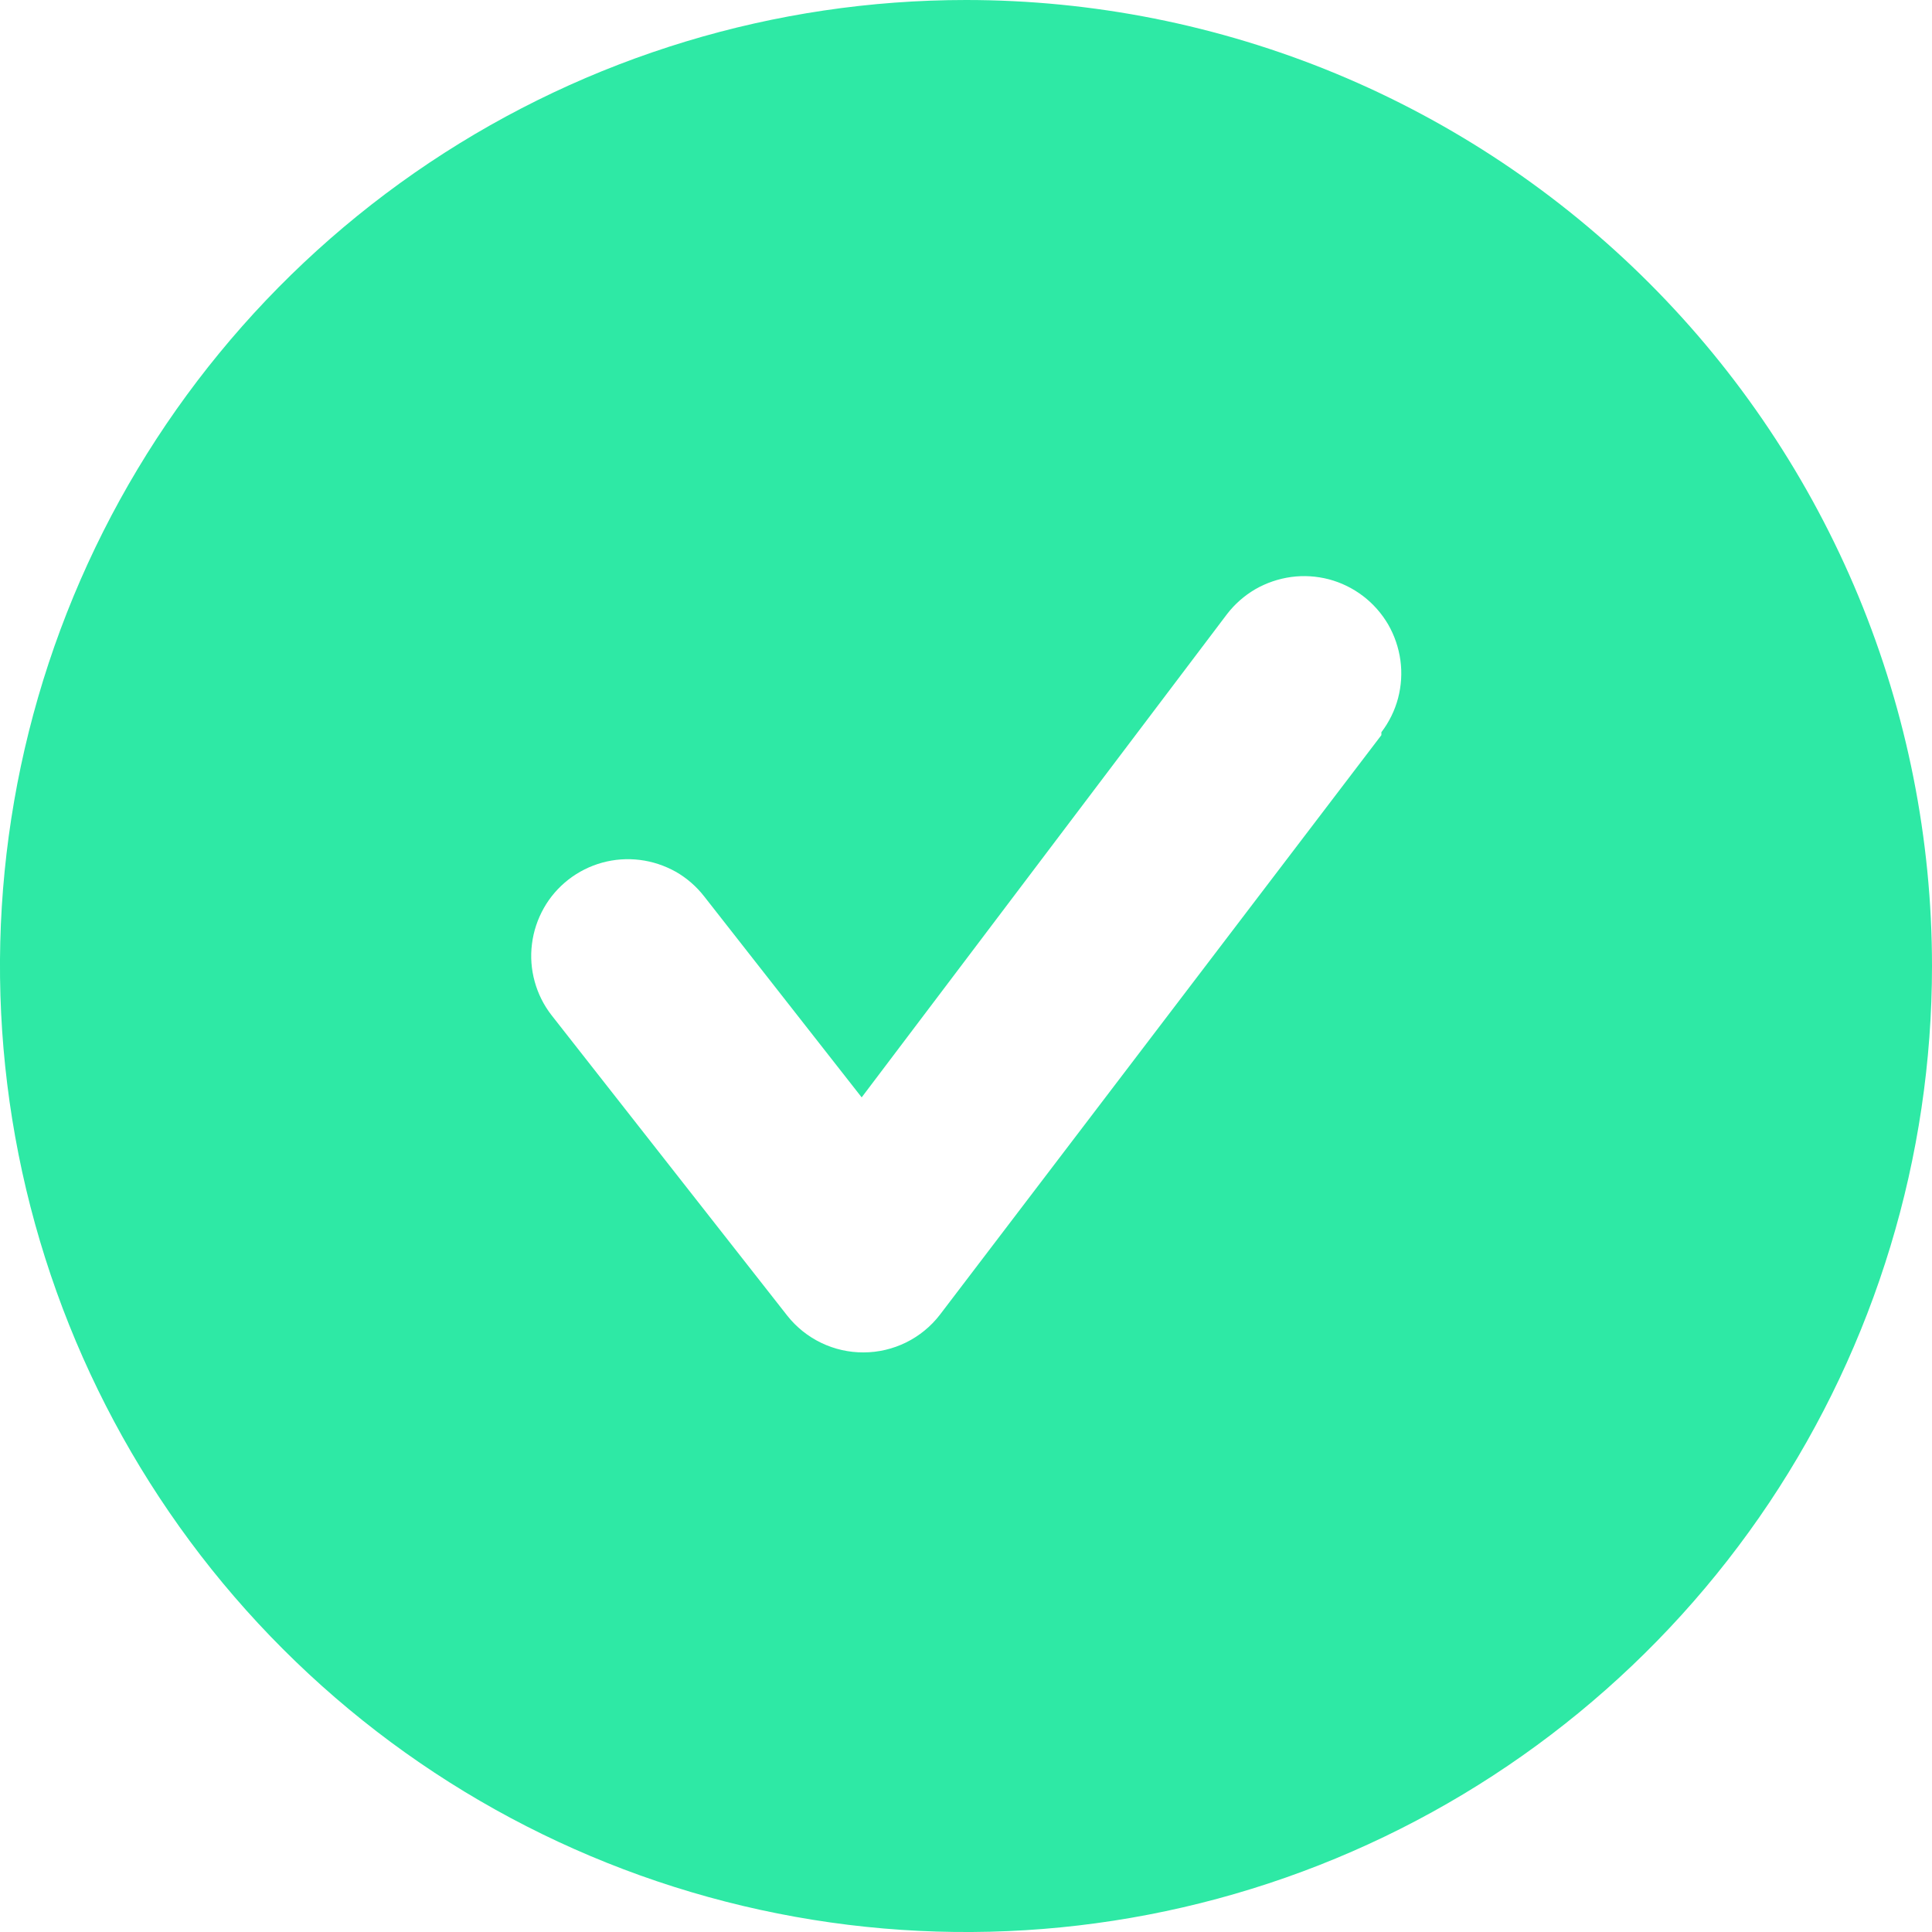
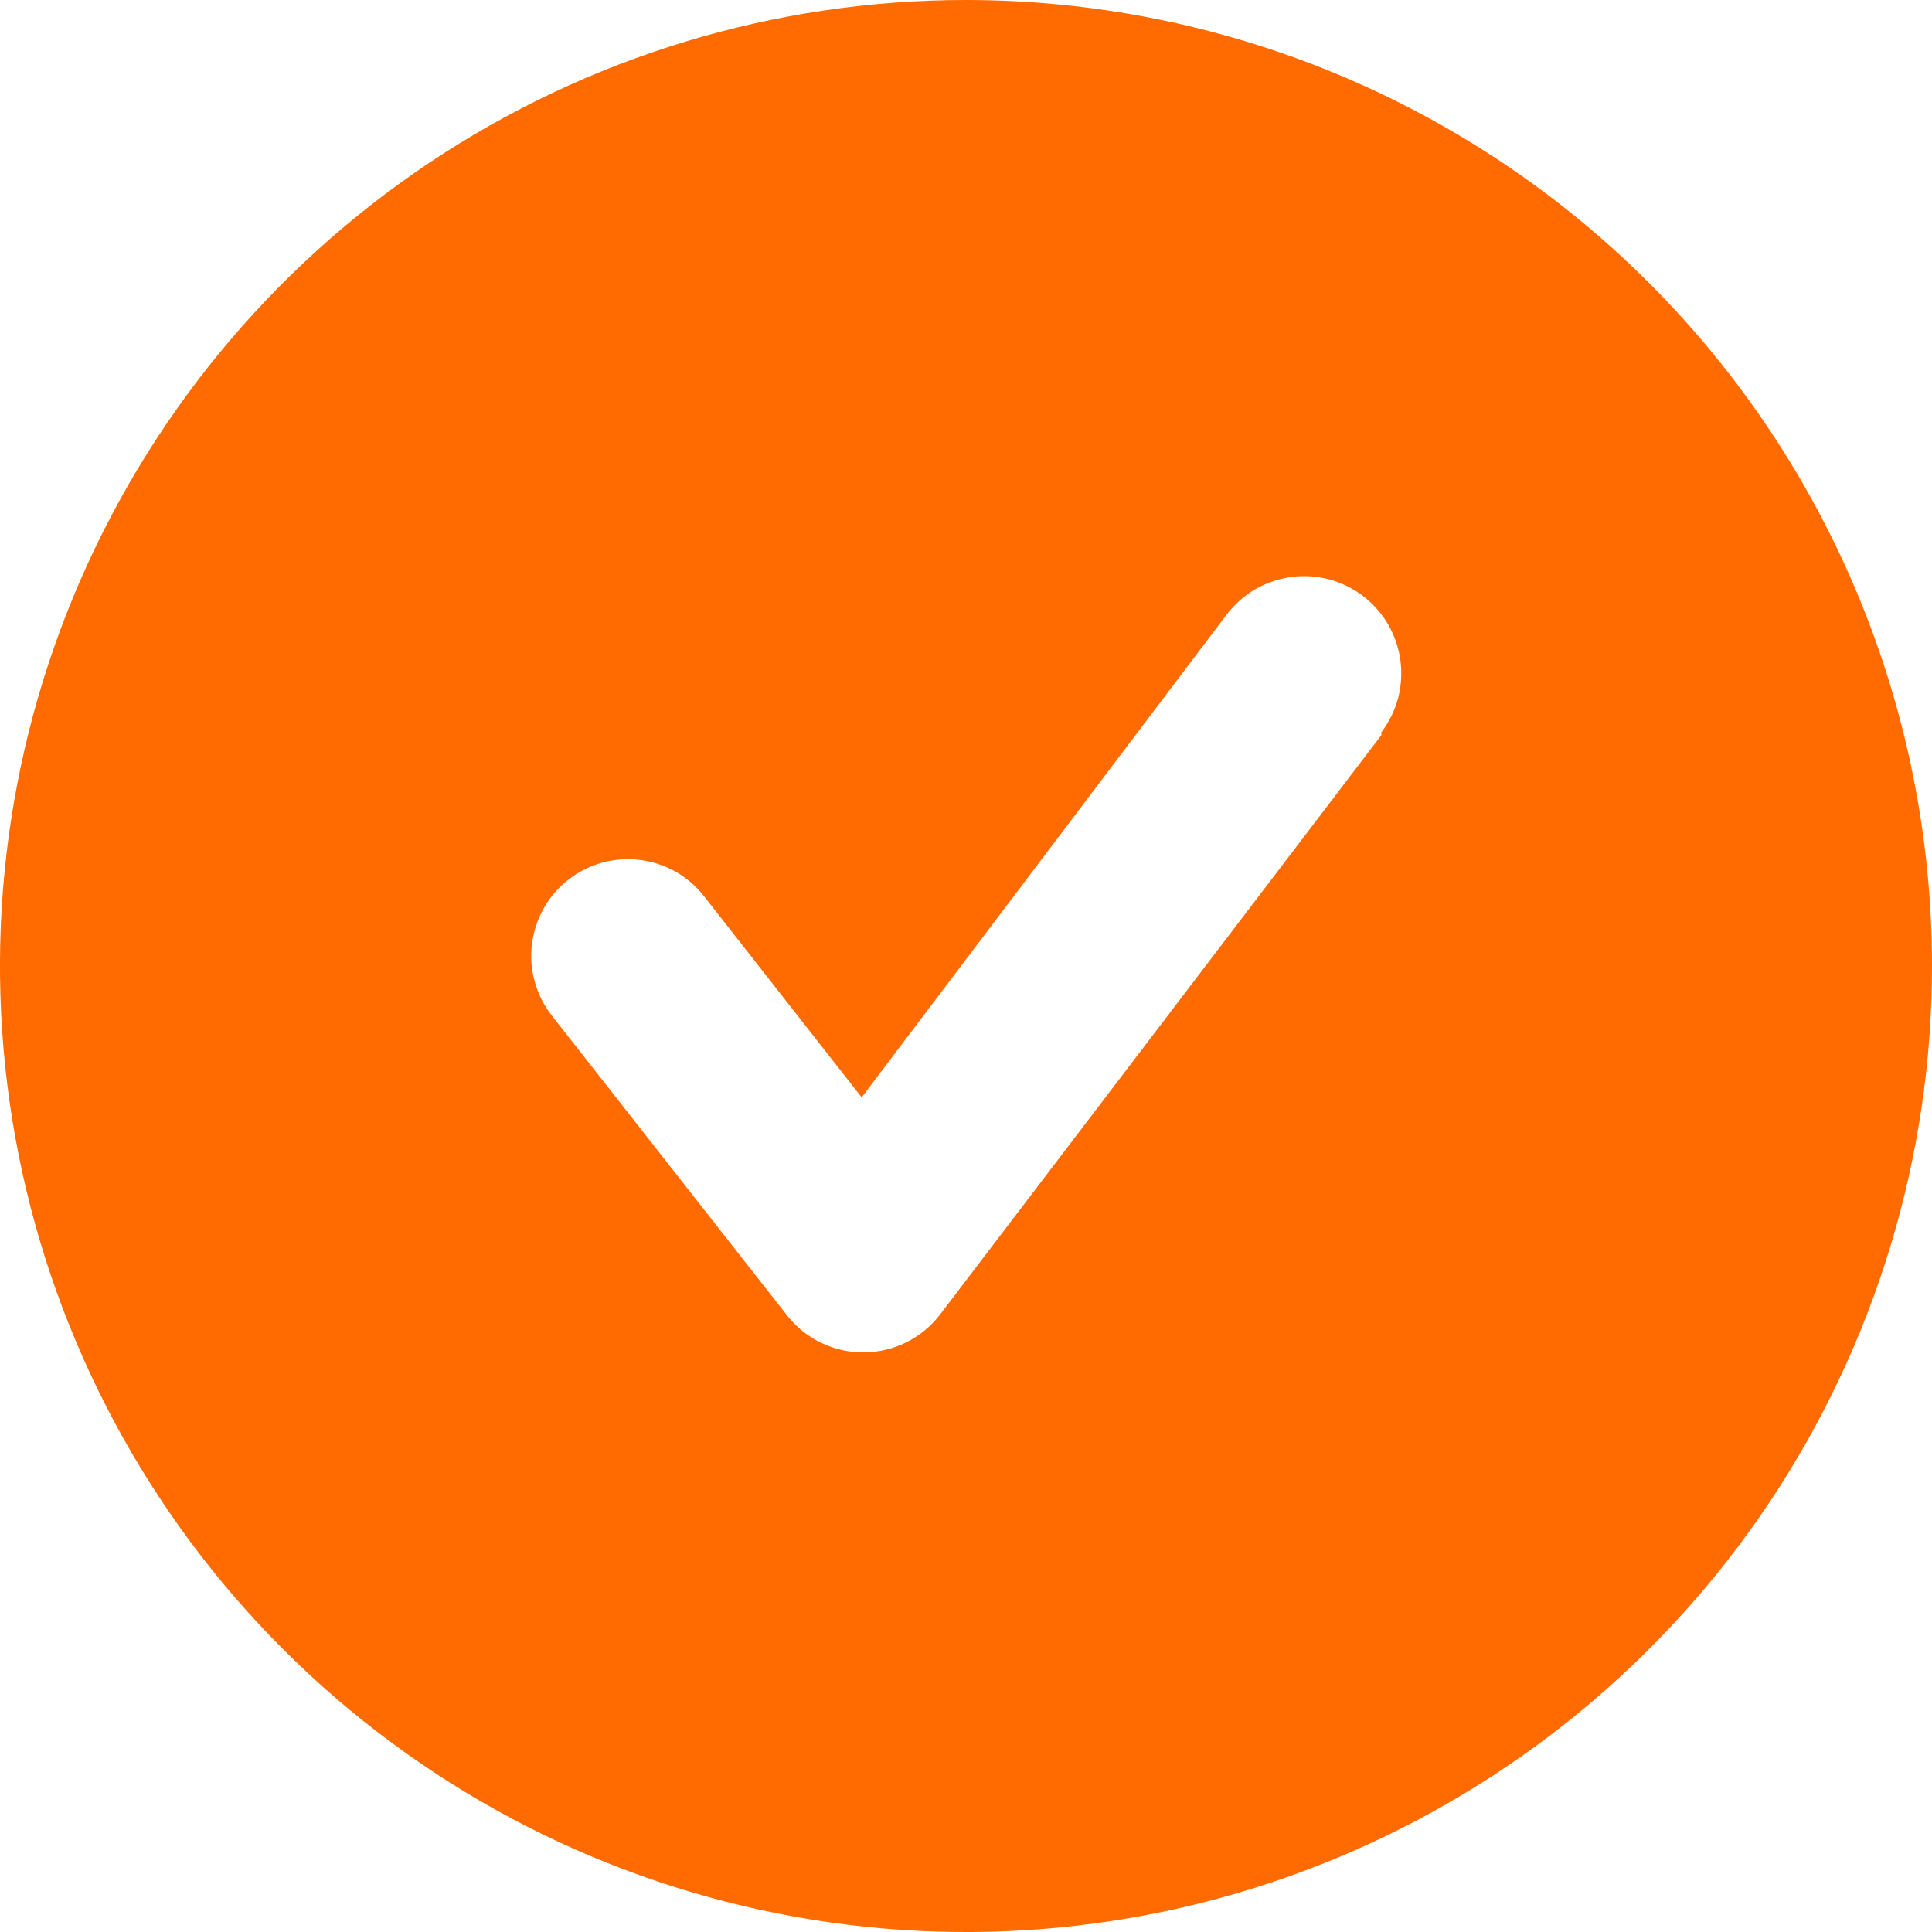
<svg xmlns="http://www.w3.org/2000/svg" width="20" height="20" viewBox="0 0 20 20" fill="none">
-   <path d="M10 0C8.022 0 6.089 0.586 4.444 1.685C2.8 2.784 1.518 4.346 0.761 6.173C0.004 8 -0.194 10.011 0.192 11.951C0.578 13.891 1.53 15.672 2.929 17.071C4.327 18.47 6.109 19.422 8.049 19.808C9.989 20.194 12 19.996 13.827 19.239C15.654 18.482 17.216 17.2 18.315 15.556C19.413 13.911 20 11.978 20 10C20 8.687 19.741 7.386 19.239 6.173C18.736 4.96 18 3.858 17.071 2.929C16.142 2 15.04 1.264 13.827 0.761C12.614 0.259 11.313 0 10 0ZM14.3 7.61L9.73 13.61C9.637 13.731 9.517 13.829 9.38 13.897C9.243 13.964 9.093 14 8.94 14C8.788 14.001 8.638 13.967 8.501 13.901C8.364 13.835 8.244 13.739 8.15 13.62L5.71 10.51C5.629 10.406 5.57 10.288 5.535 10.161C5.5 10.034 5.49 9.902 5.507 9.771C5.523 9.641 5.565 9.515 5.63 9.4C5.694 9.286 5.781 9.186 5.885 9.105C6.095 8.942 6.36 8.869 6.624 8.902C6.754 8.918 6.88 8.96 6.995 9.024C7.109 9.089 7.209 9.176 7.29 9.28L8.92 11.36L12.7 6.36C12.78 6.255 12.88 6.167 12.994 6.1C13.109 6.034 13.235 5.991 13.366 5.973C13.497 5.955 13.63 5.964 13.757 5.997C13.885 6.031 14.005 6.09 14.11 6.17C14.215 6.25 14.303 6.35 14.37 6.464C14.436 6.579 14.479 6.705 14.497 6.836C14.515 6.967 14.506 7.1 14.473 7.227C14.439 7.355 14.38 7.475 14.3 7.58V7.61Z" fill="#2EE9A5" />
+   <path d="M10 0C8.022 0 6.089 0.586 4.444 1.685C2.8 2.784 1.518 4.346 0.761 6.173C0.004 8 -0.194 10.011 0.192 11.951C0.578 13.891 1.53 15.672 2.929 17.071C4.327 18.47 6.109 19.422 8.049 19.808C9.989 20.194 12 19.996 13.827 19.239C15.654 18.482 17.216 17.2 18.315 15.556C19.413 13.911 20 11.978 20 10C20 8.687 19.741 7.386 19.239 6.173C18.736 4.96 18 3.858 17.071 2.929C16.142 2 15.04 1.264 13.827 0.761C12.614 0.259 11.313 0 10 0ZM14.3 7.61L9.73 13.61C9.637 13.731 9.517 13.829 9.38 13.897C9.243 13.964 9.093 14 8.94 14C8.788 14.001 8.638 13.967 8.501 13.901C8.364 13.835 8.244 13.739 8.15 13.62L5.71 10.51C5.629 10.406 5.57 10.288 5.535 10.161C5.5 10.034 5.49 9.902 5.507 9.771C5.523 9.641 5.565 9.515 5.63 9.4C5.694 9.286 5.781 9.186 5.885 9.105C6.095 8.942 6.36 8.869 6.624 8.902C6.754 8.918 6.88 8.96 6.995 9.024C7.109 9.089 7.209 9.176 7.29 9.28L8.92 11.36L12.7 6.36C12.78 6.255 12.88 6.167 12.994 6.1C13.109 6.034 13.235 5.991 13.366 5.973C13.497 5.955 13.63 5.964 13.757 5.997C13.885 6.031 14.005 6.09 14.11 6.17C14.215 6.25 14.303 6.35 14.37 6.464C14.436 6.579 14.479 6.705 14.497 6.836C14.515 6.967 14.506 7.1 14.473 7.227C14.439 7.355 14.38 7.475 14.3 7.58V7.61Z" fill="#FF6B00" />
</svg>
